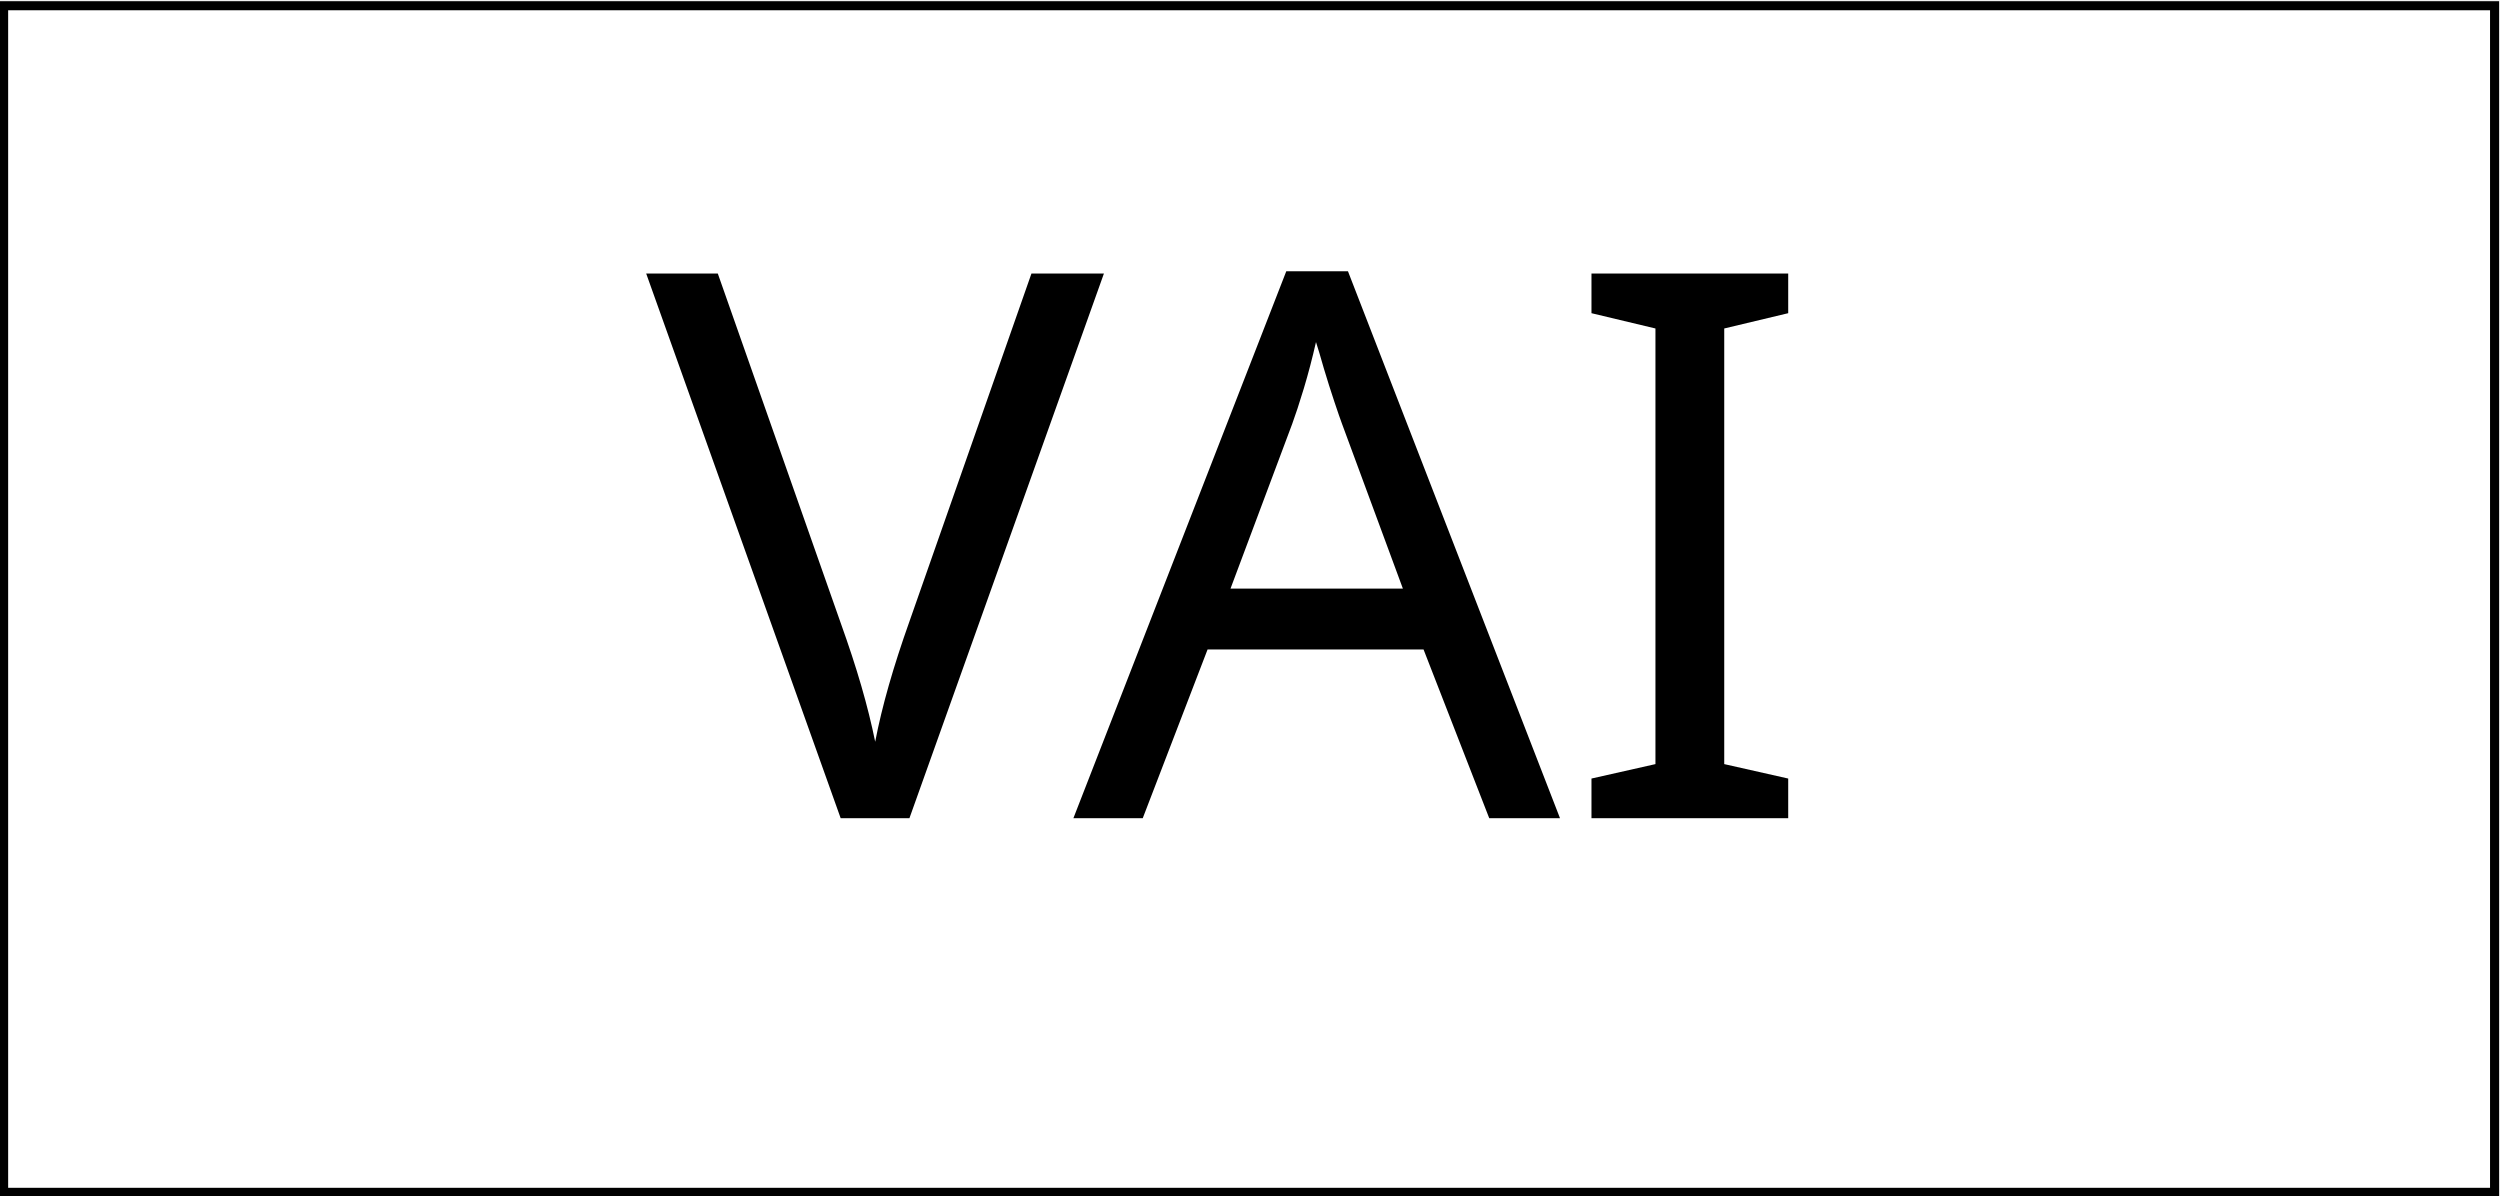
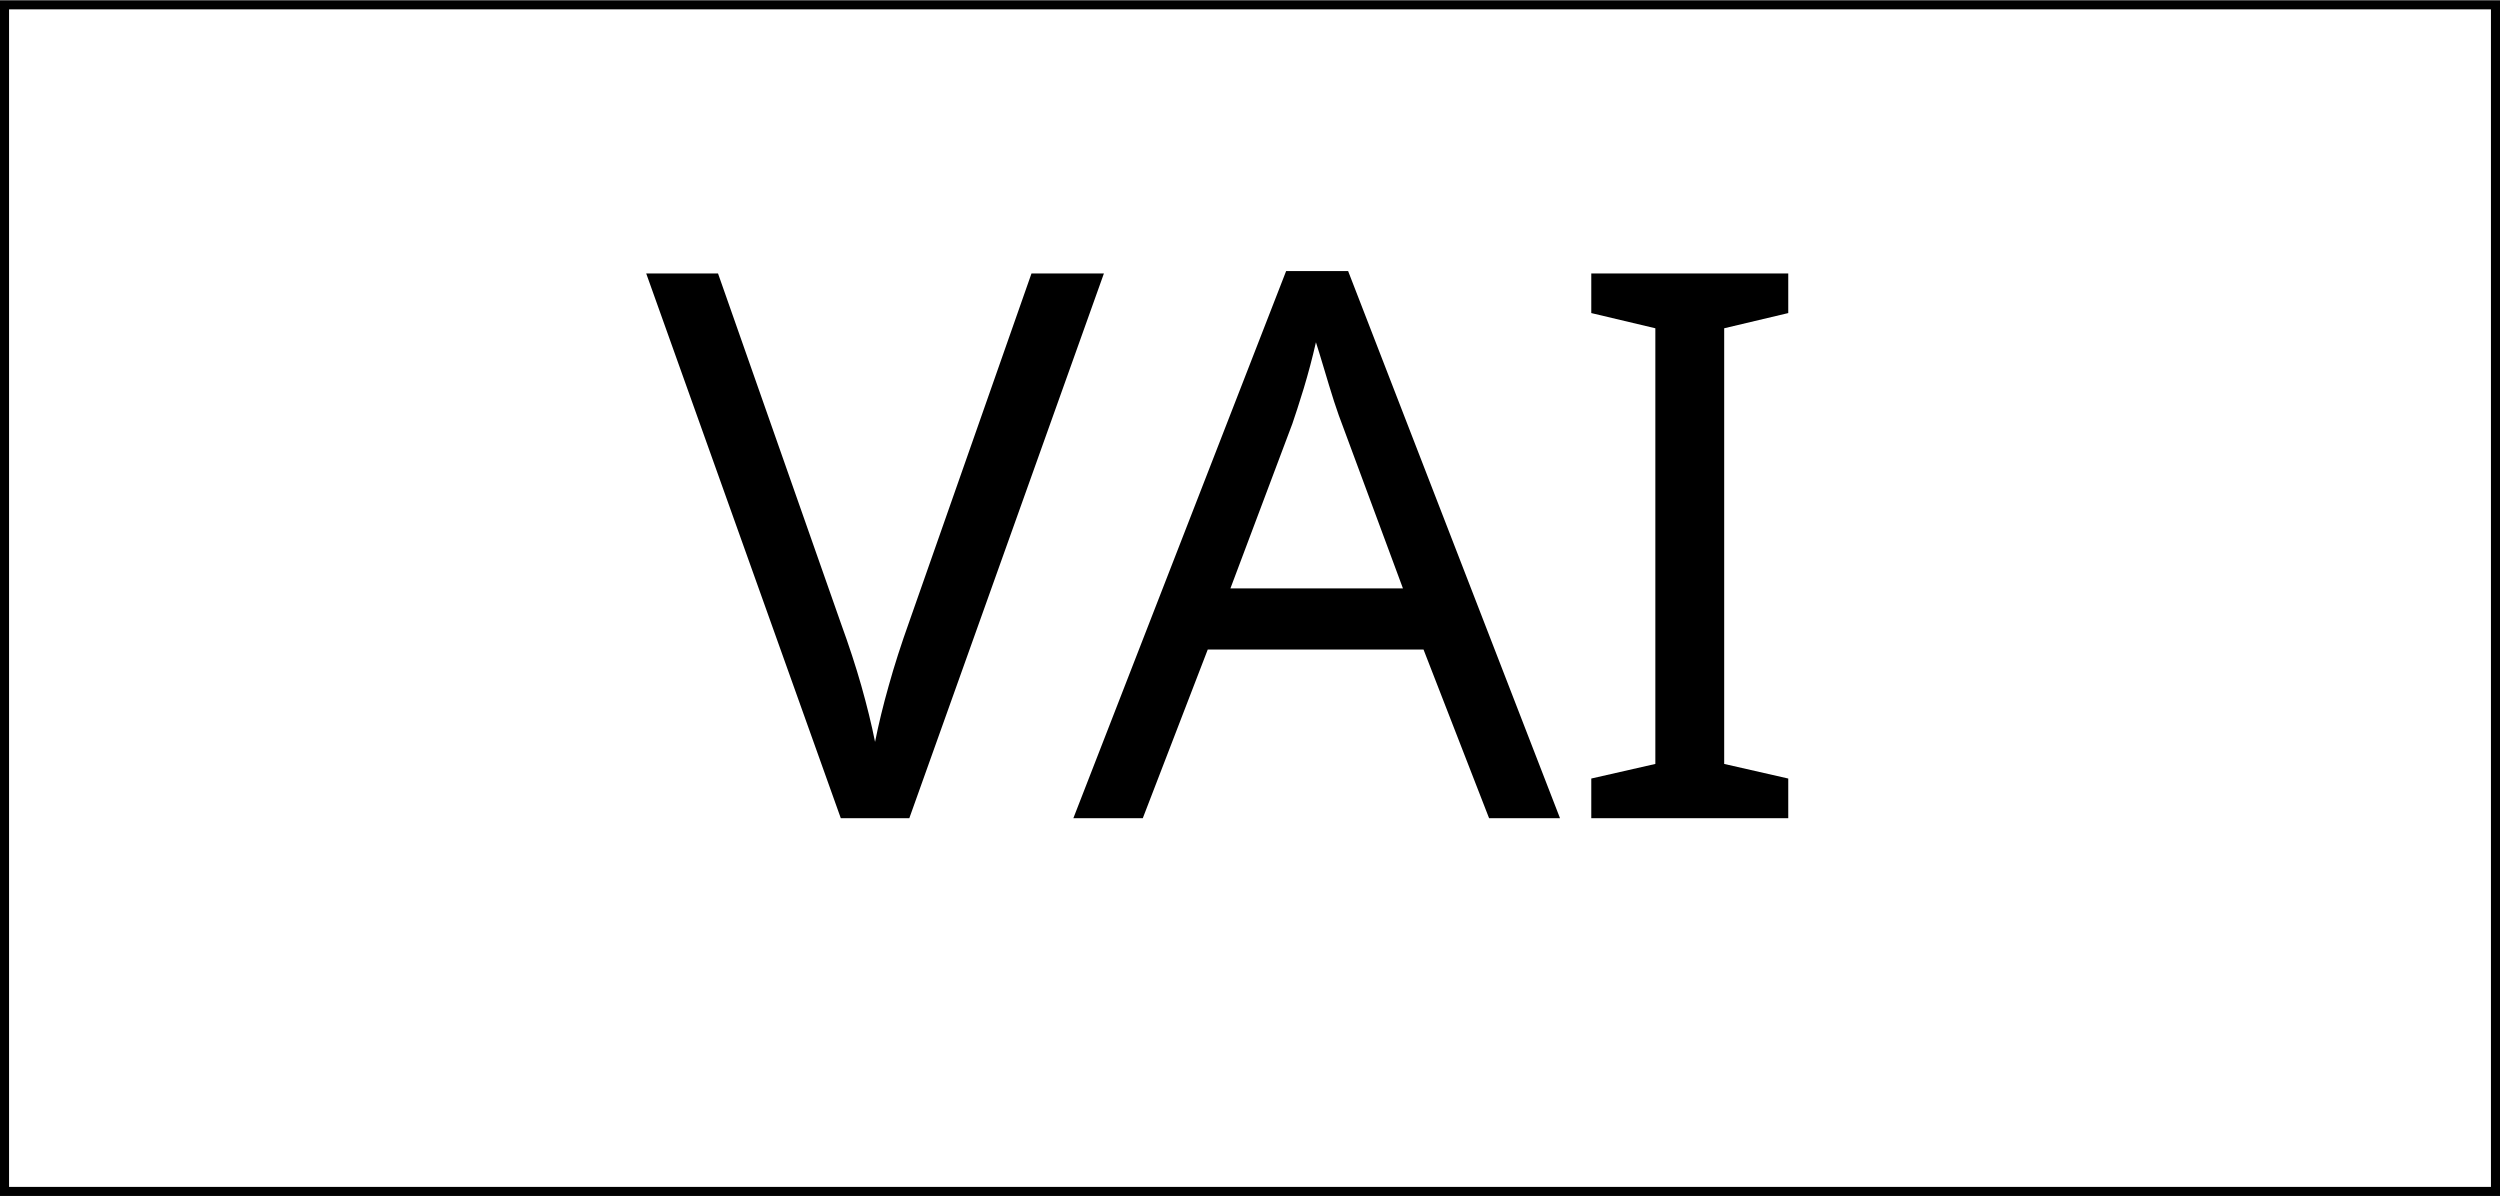
- <svg xmlns="http://www.w3.org/2000/svg" version="1.0" id="Livello_1" x="0px" y="0px" viewBox="0 0 138 66" style="enable-background:new 0 0 138 66;" xml:space="preserve">
-   <style type="text/css">
- 	.st0{fill:#FFFFFF;stroke:#000000;stroke-width:0.5;stroke-miterlimit:10;}
- 	.st1{font-family:'MyriadPro-Regular';}
- 	.st2{font-size:42.11px;}
- </style>
+ <svg xmlns="http://www.w3.org/2000/svg" version="1.1" width="138" height="66.017" viewBox="0,0,138,66.017">
  <g transform="translate(-171,-146.9832)">
-     <g>
-       <path class="st0" d="M171.2,212.8v-65.5h137.5v65.5H171.2z" />
-       <text transform="matrix(1 0 0 1 206.6699 192.1463)" class="st1 st2">VAI</text>
+     <g stroke-miterlimit="10">
+       <path d="M171.25,212.75v-65.5h137.5v65.5z" fill="#ffffff" stroke="#000000" stroke-width="0.5" />
+       <text transform="translate(206.67,192.1461) scale(1.05275,1.05275)" font-size="40" xml:space="preserve" fill="#000000" stroke="none" stroke-width="1" font-family="Sans Serif" font-weight="normal" text-anchor="start">
+         <tspan x="0" dy="0">VAI</tspan>
+       </text>
    </g>
  </g>
</svg>
